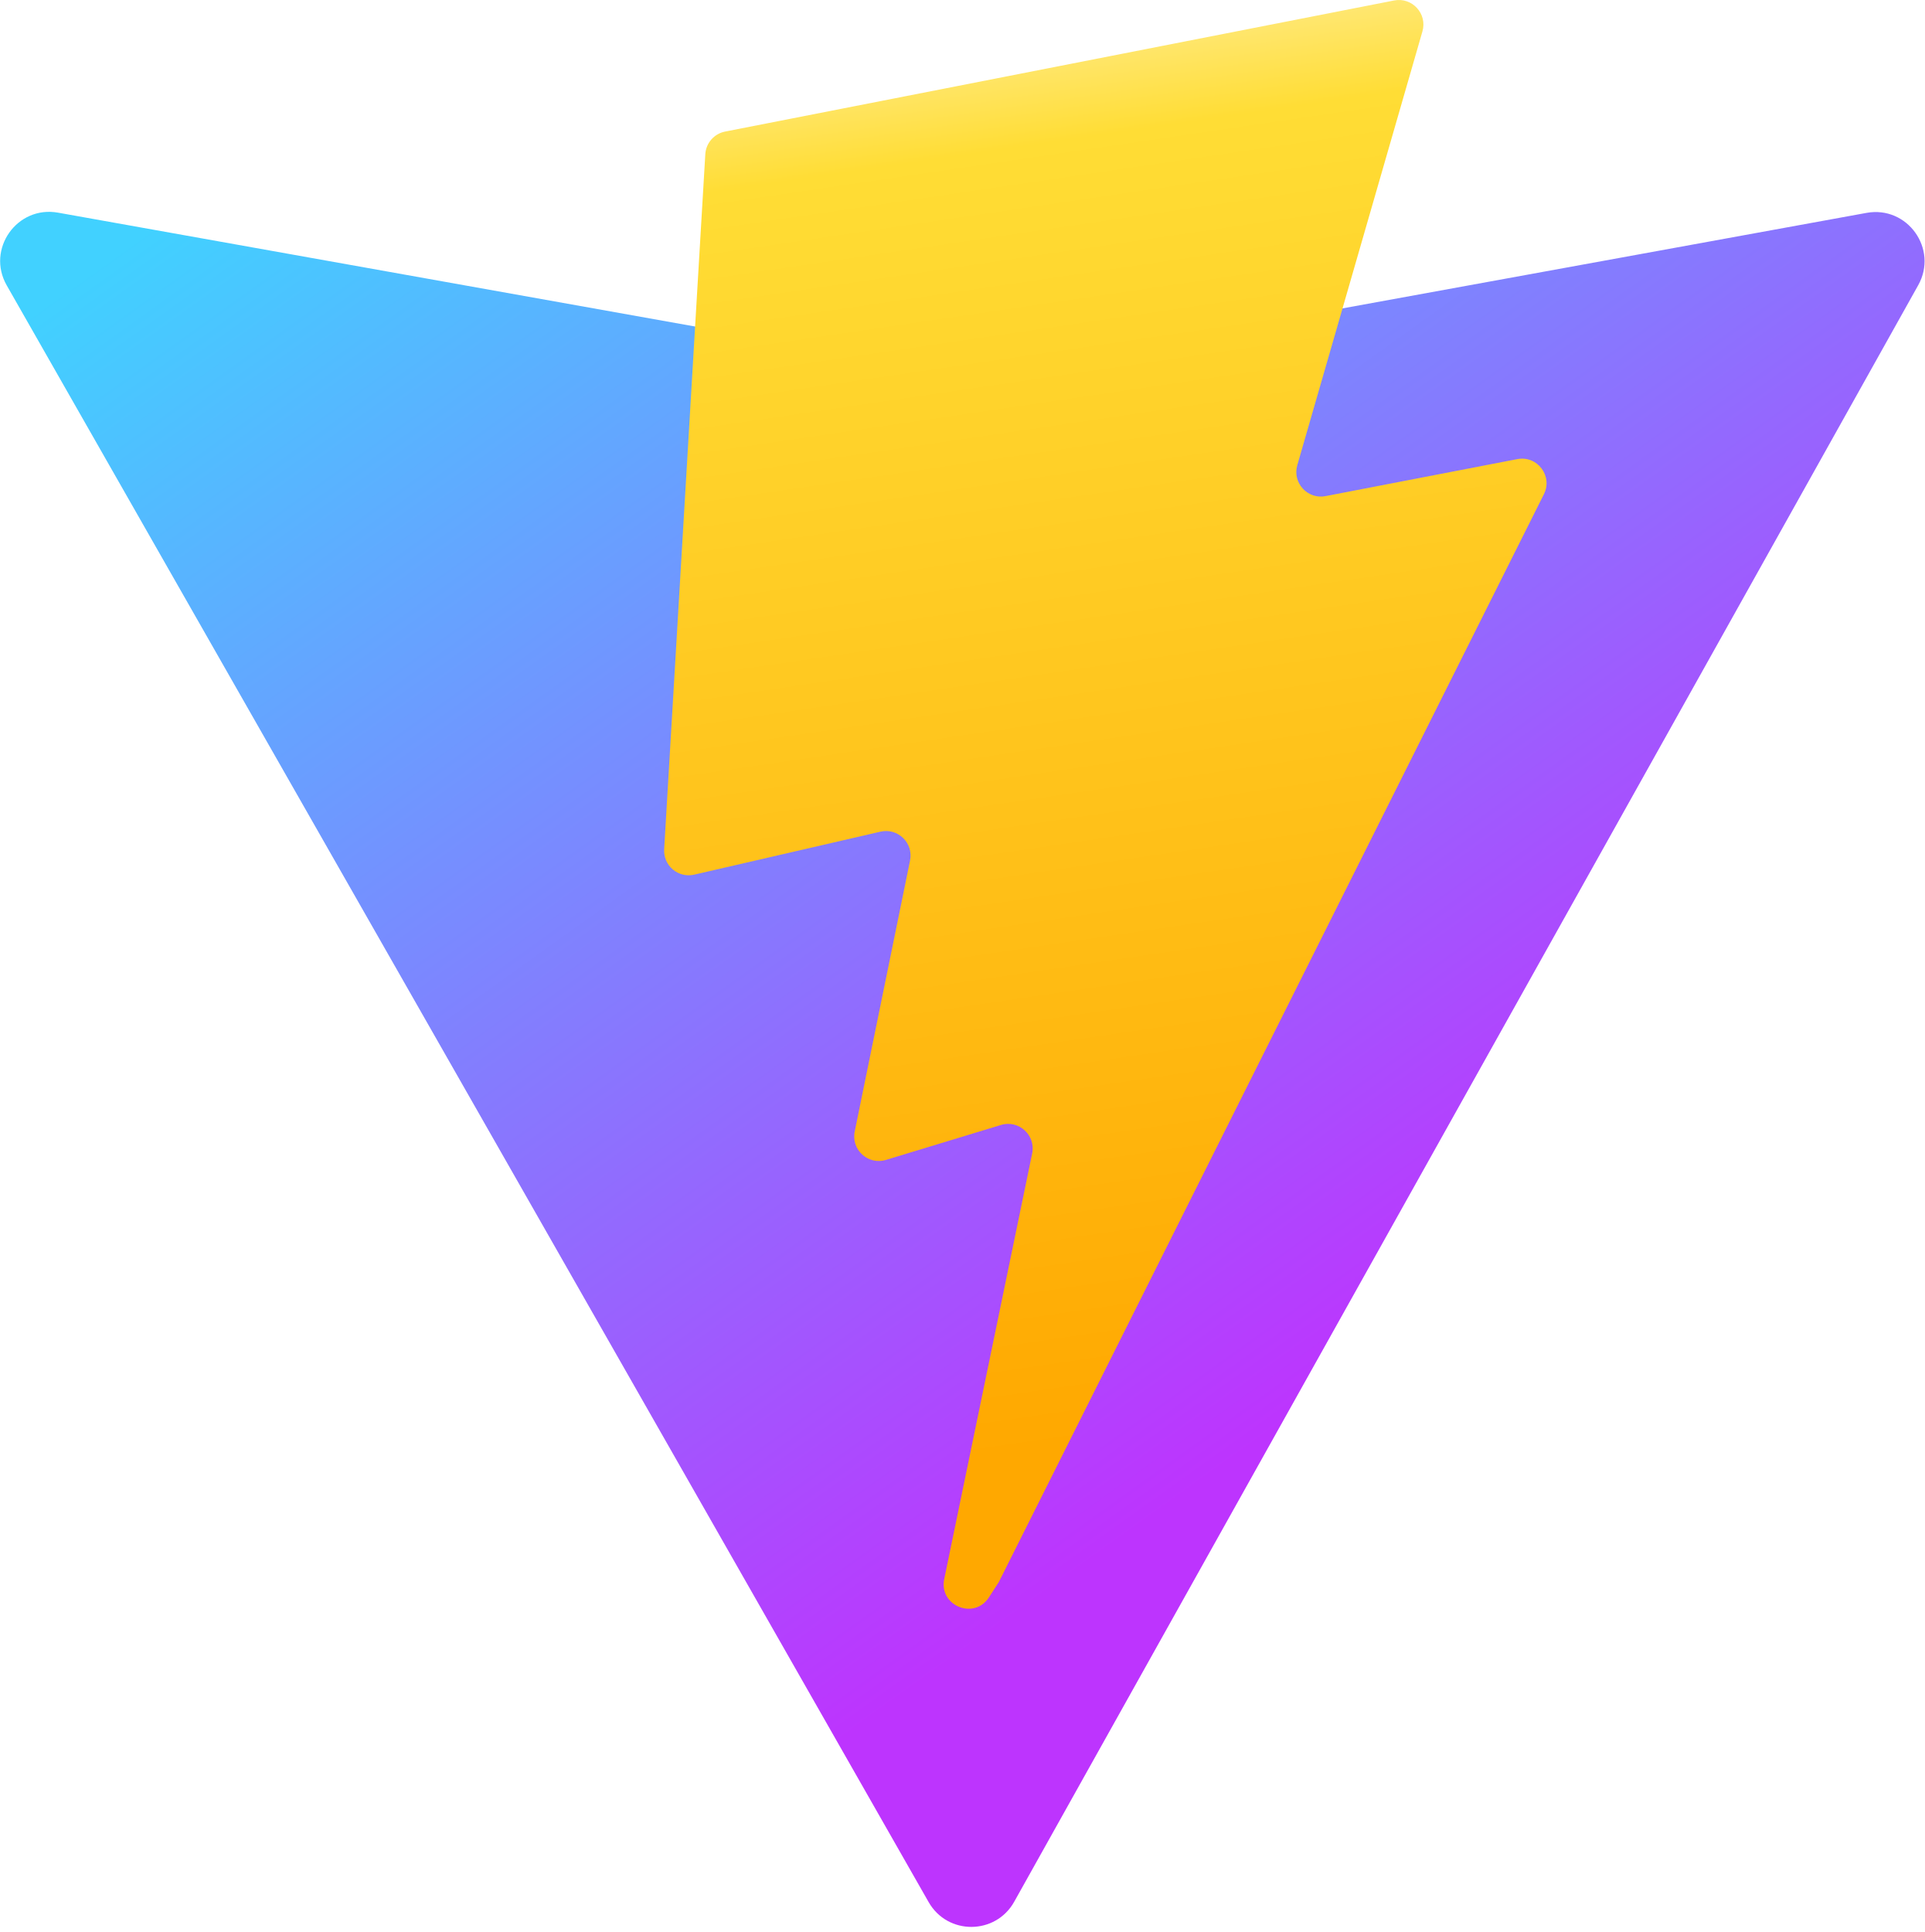
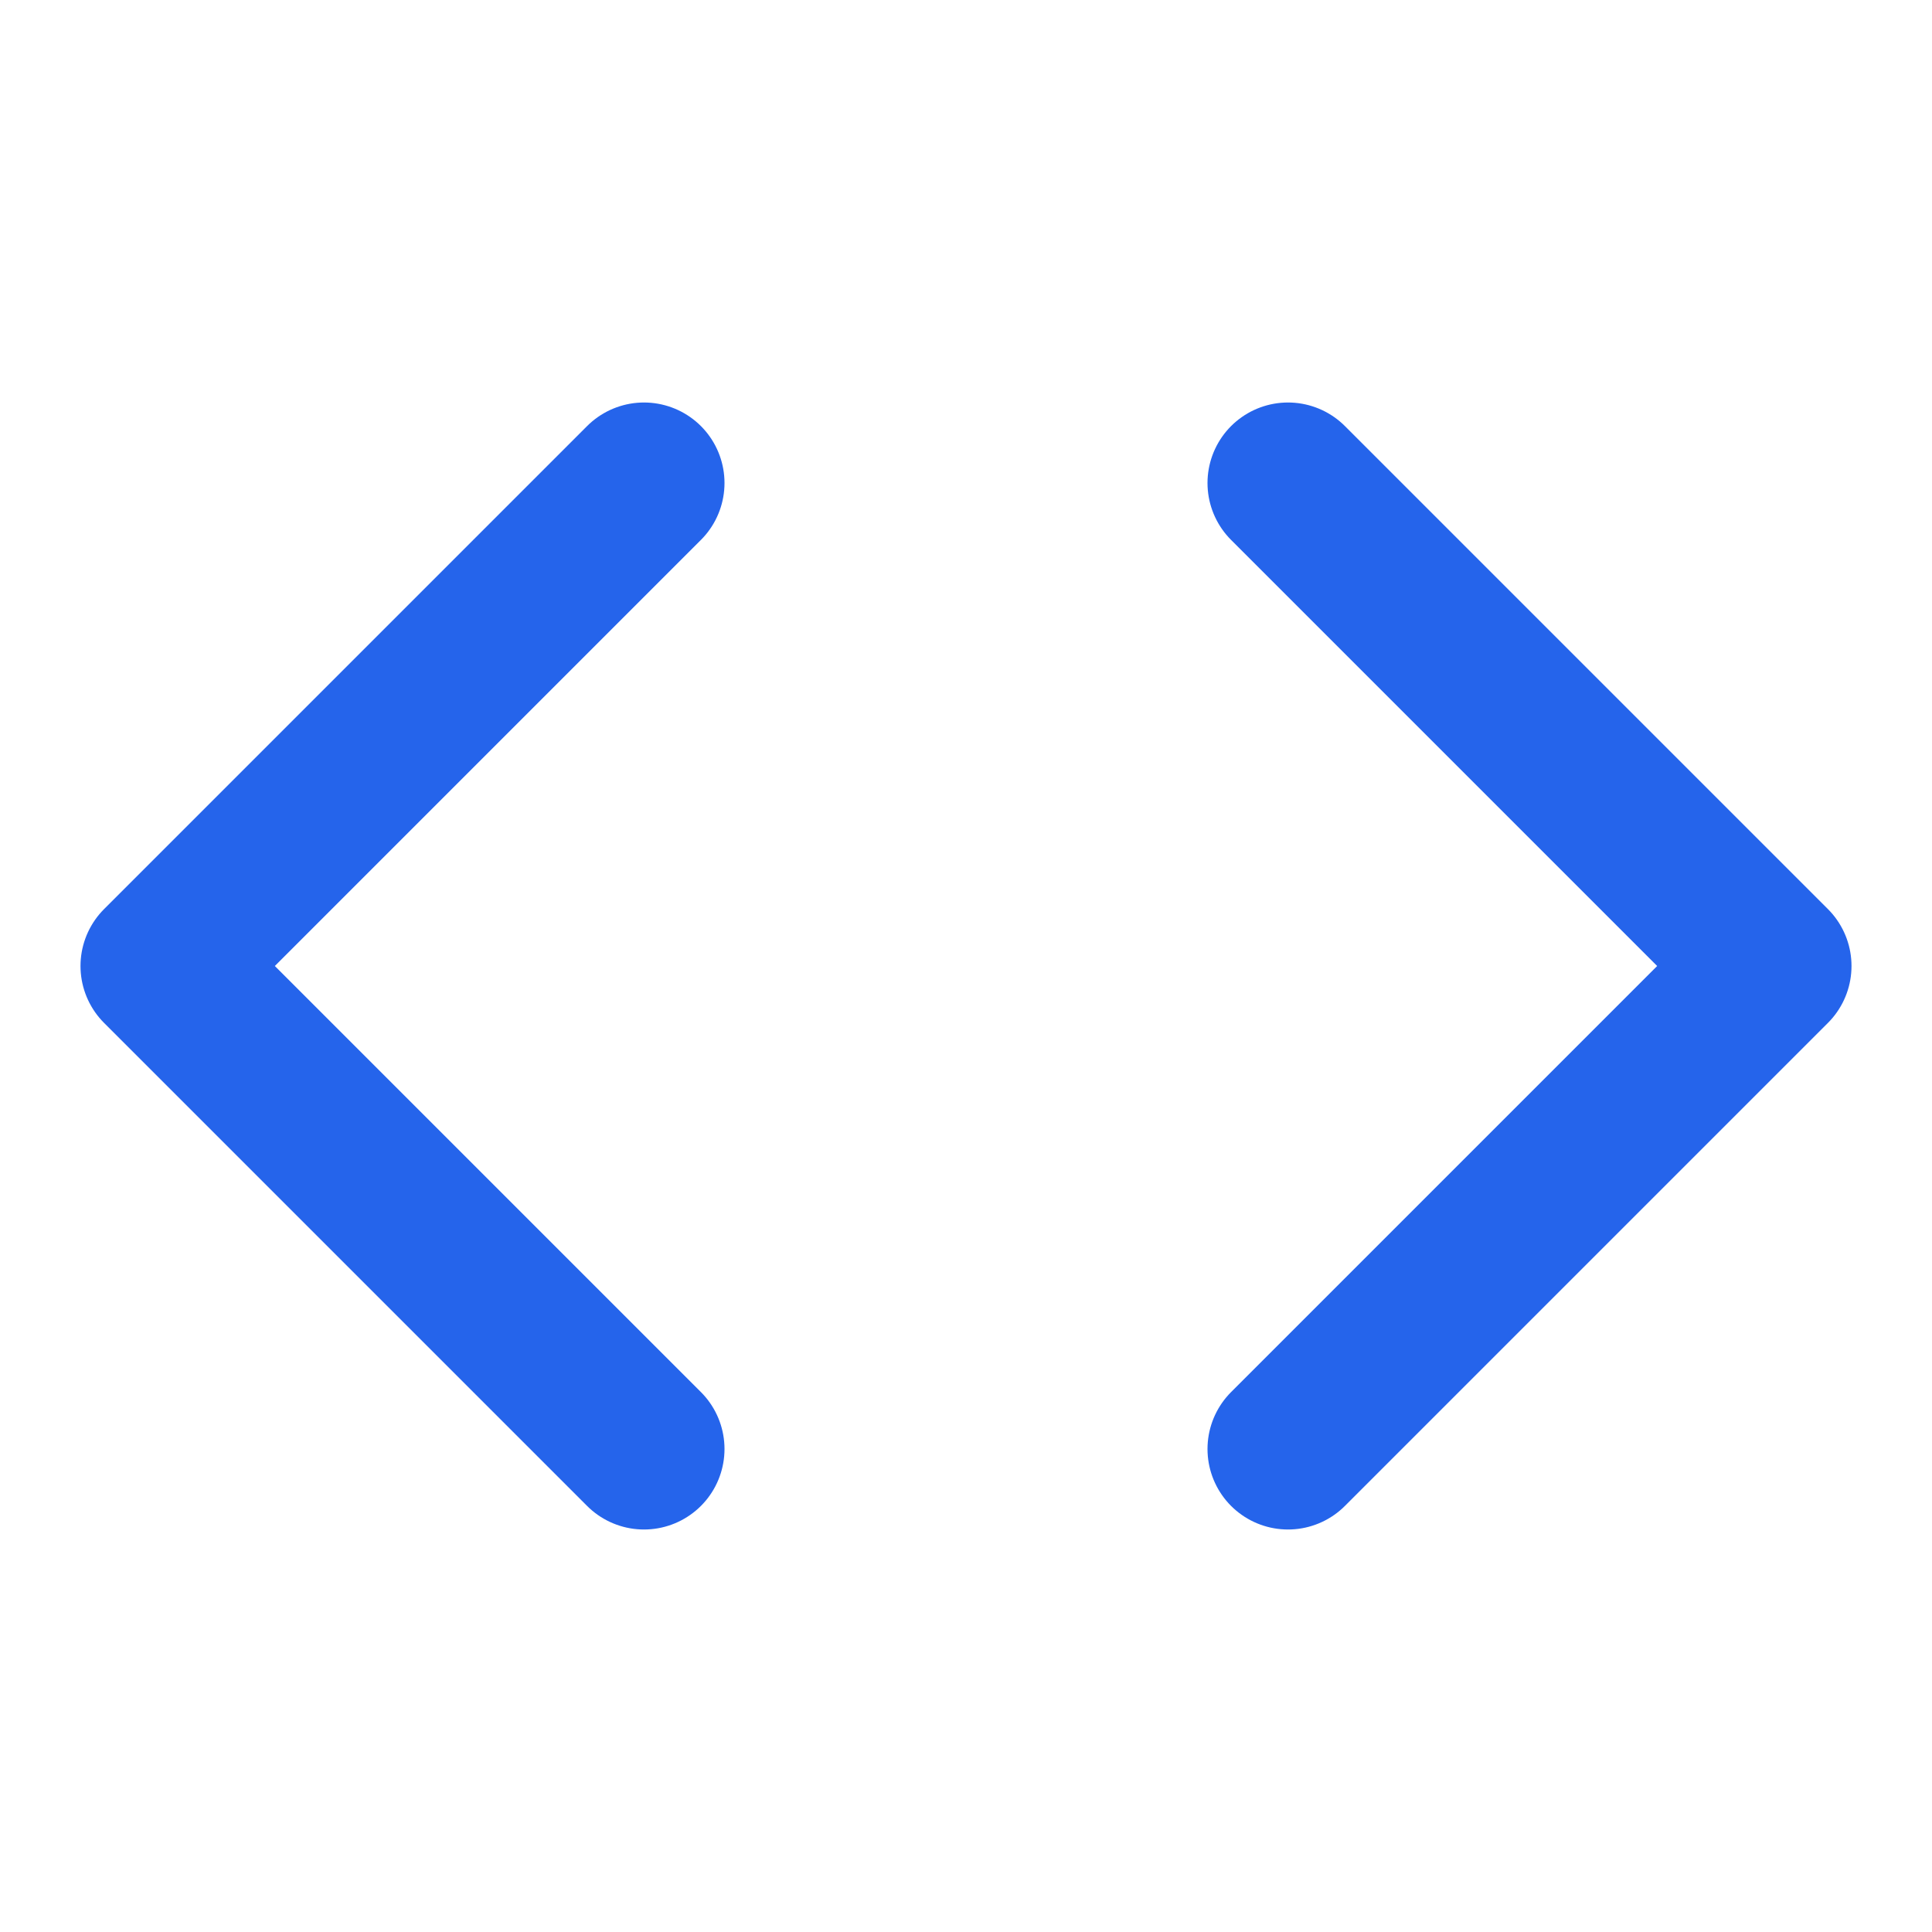
- <svg xmlns="http://www.w3.org/2000/svg" aria-hidden="true" role="img" class="iconify iconify--logos" width="31.88" height="32" preserveAspectRatio="xMidYMid meet" viewBox="0 0 256 257">
-   <defs>
-     <linearGradient id="IconifyId1813088fe1fbc01fb466" x1="-.828%" x2="57.636%" y1="7.652%" y2="78.411%">
-       <stop offset="0%" stop-color="#41D1FF" />
-       <stop offset="100%" stop-color="#BD34FE" />
-     </linearGradient>
-     <linearGradient id="IconifyId1813088fe1fbc01fb467" x1="43.376%" x2="50.316%" y1="2.242%" y2="89.03%">
-       <stop offset="0%" stop-color="#FFEA83" />
-       <stop offset="8.333%" stop-color="#FFDD35" />
-       <stop offset="100%" stop-color="#FFA800" />
-     </linearGradient>
-   </defs>
-   <path fill="url(#IconifyId1813088fe1fbc01fb466)" d="M255.153 37.938L134.897 252.976c-2.483 4.44-8.862 4.466-11.382.048L.875 37.958c-2.746-4.814 1.371-10.646 6.827-9.67l120.385 21.517a6.537 6.537 0 0 0 2.322-.004l117.867-21.483c5.438-.991 9.574 4.796 6.877 9.62Z" />
-   <path fill="url(#IconifyId1813088fe1fbc01fb467)" d="M185.432.063L96.44 17.501a3.268 3.268 0 0 0-2.634 3.014l-5.474 92.456a3.268 3.268 0 0 0 3.997 3.378l24.777-5.718c2.318-.535 4.413 1.507 3.936 3.838l-7.361 36.047c-.495 2.426 1.782 4.5 4.151 3.78l15.304-4.649c2.372-.72 4.652 1.36 4.15 3.788l-11.698 56.621c-.732 3.542 3.979 5.473 5.943 2.437l1.313-2.028l72.516-144.72c1.215-2.423-.88-5.186-3.54-4.672l-25.505 4.922c-2.396.462-4.435-1.77-3.759-4.114l16.646-57.705c.677-2.35-1.37-4.583-3.769-4.113Z" />
+ <svg xmlns="http://www.w3.org/2000/svg" width="24" height="24" viewBox="0 0 24 24" fill="none" stroke="currentColor" stroke-width="2" stroke-linecap="round" stroke-linejoin="round" class="lucide lucide-code" color="#2564eb">
+   <polyline points="16 18 22 12 16 6" />
+   <polyline points="8 6 2 12 8 18" />
</svg>
